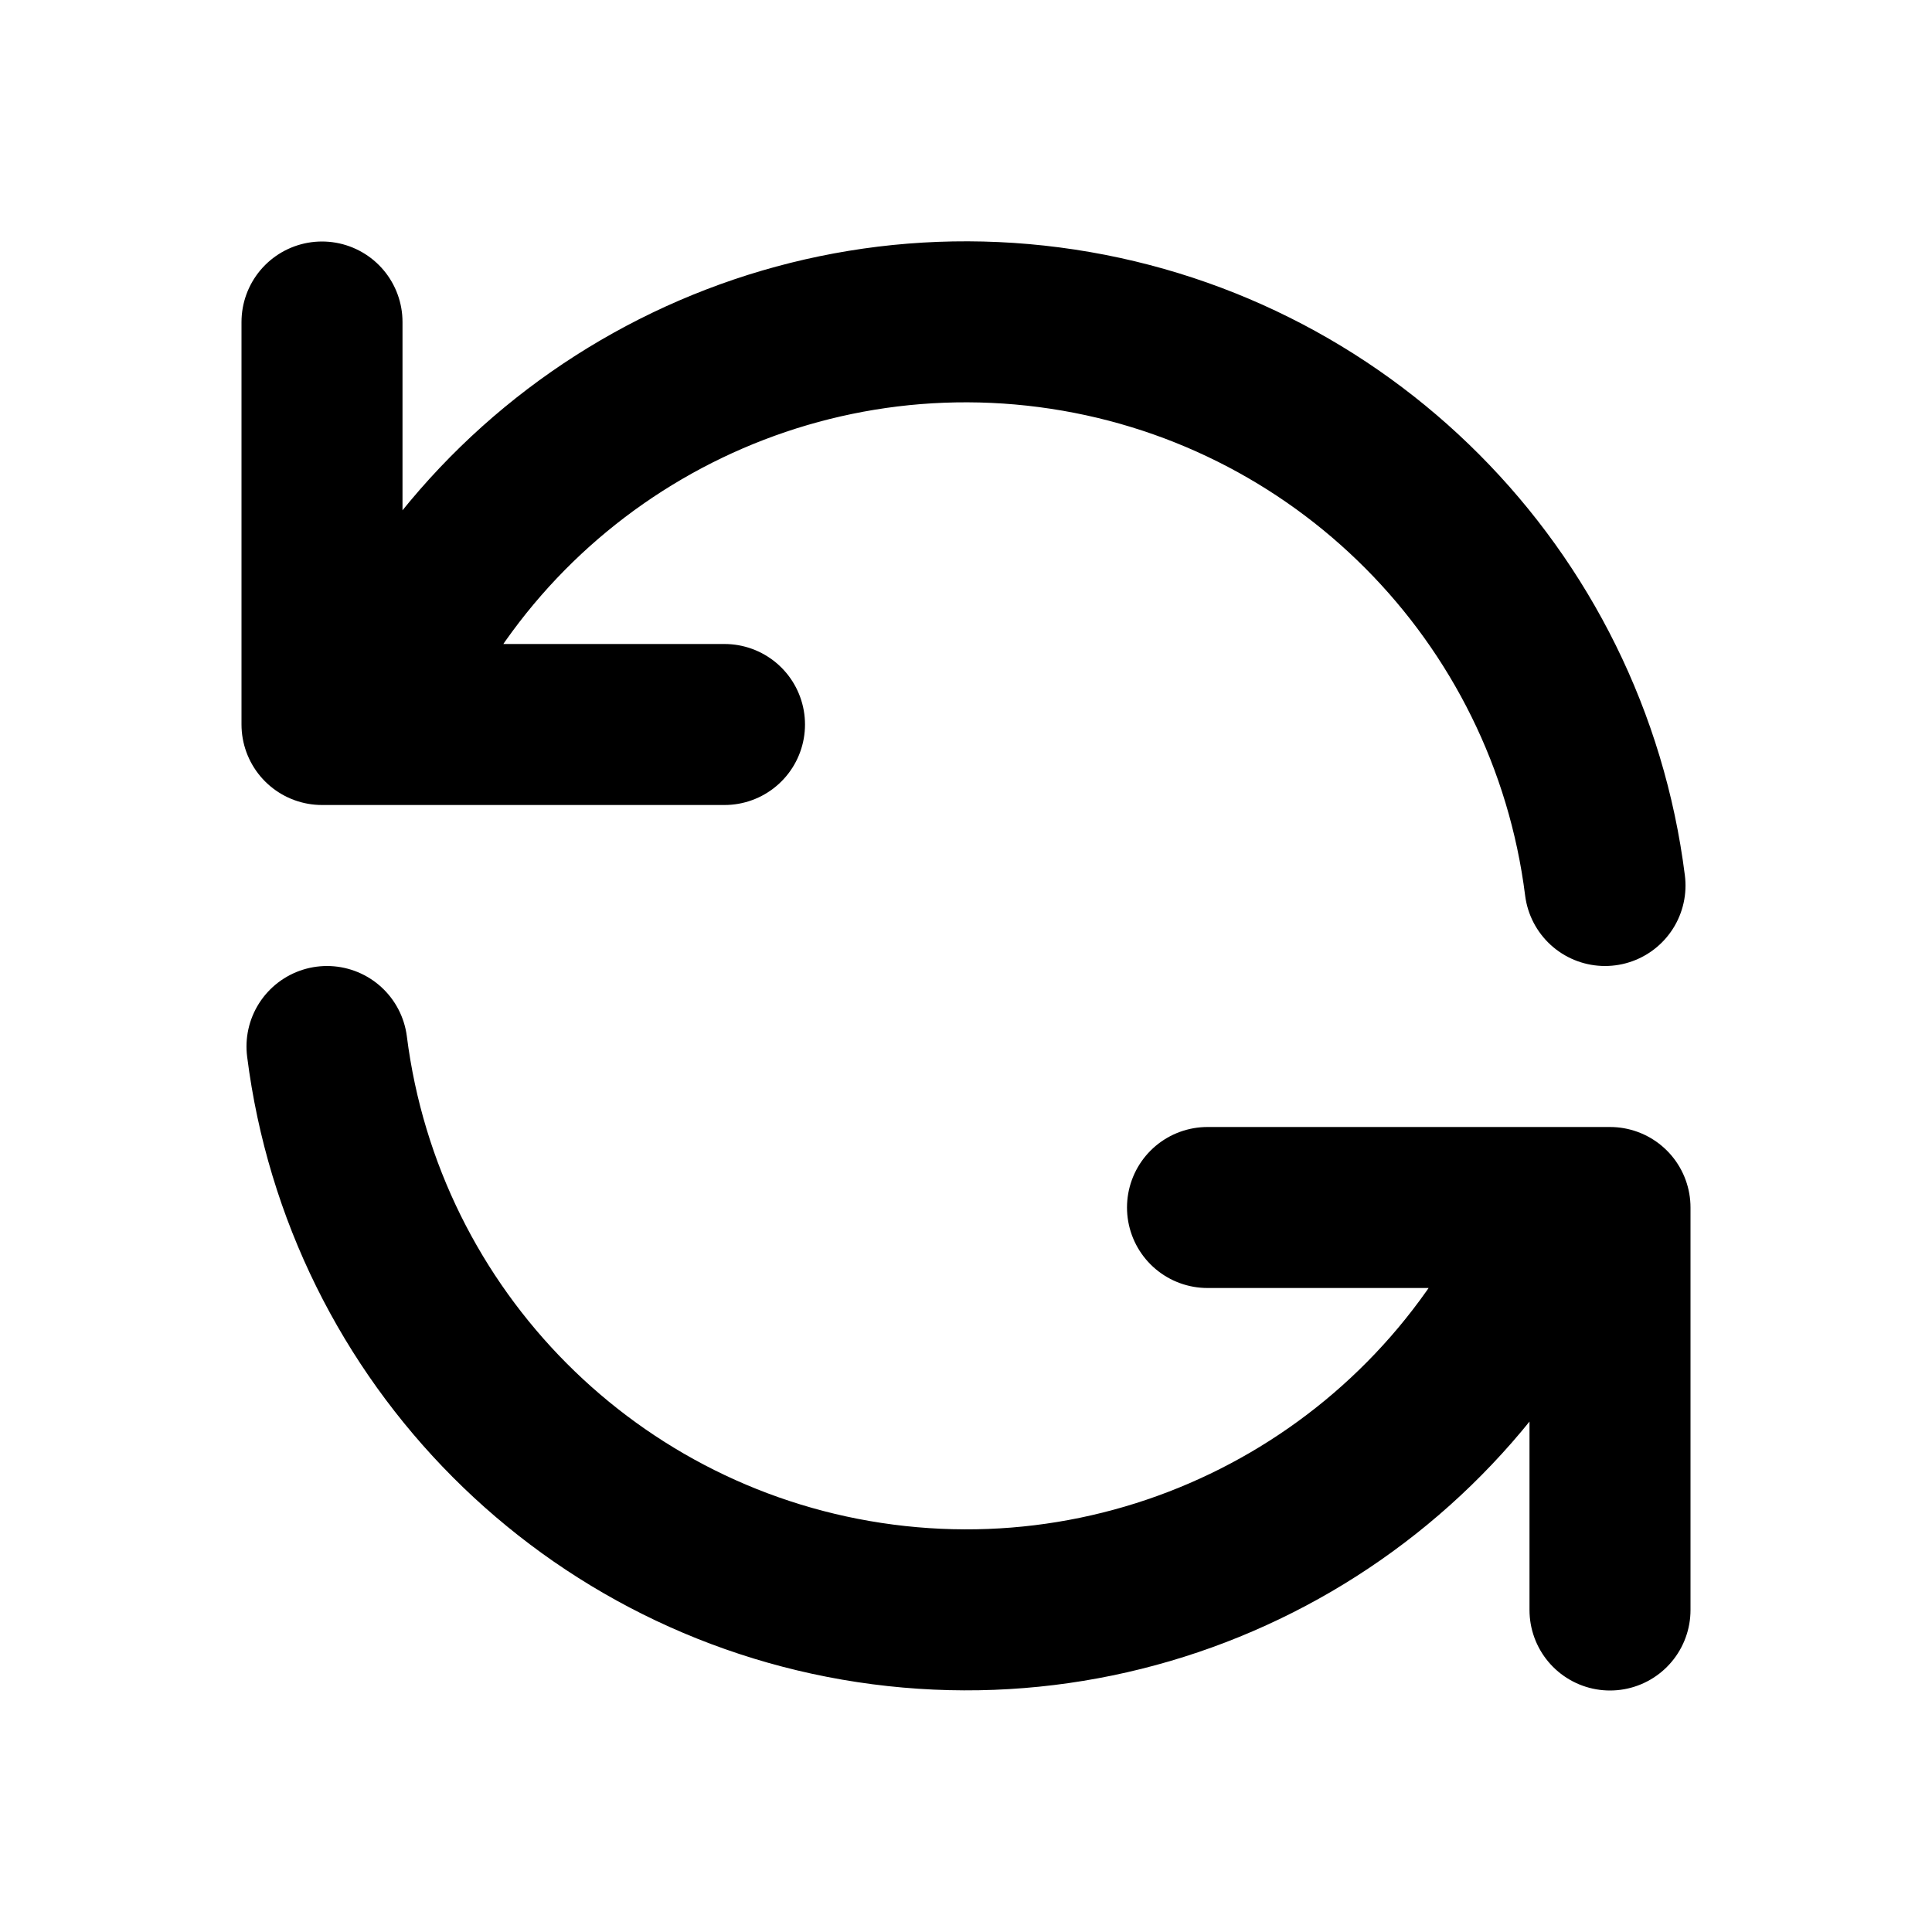
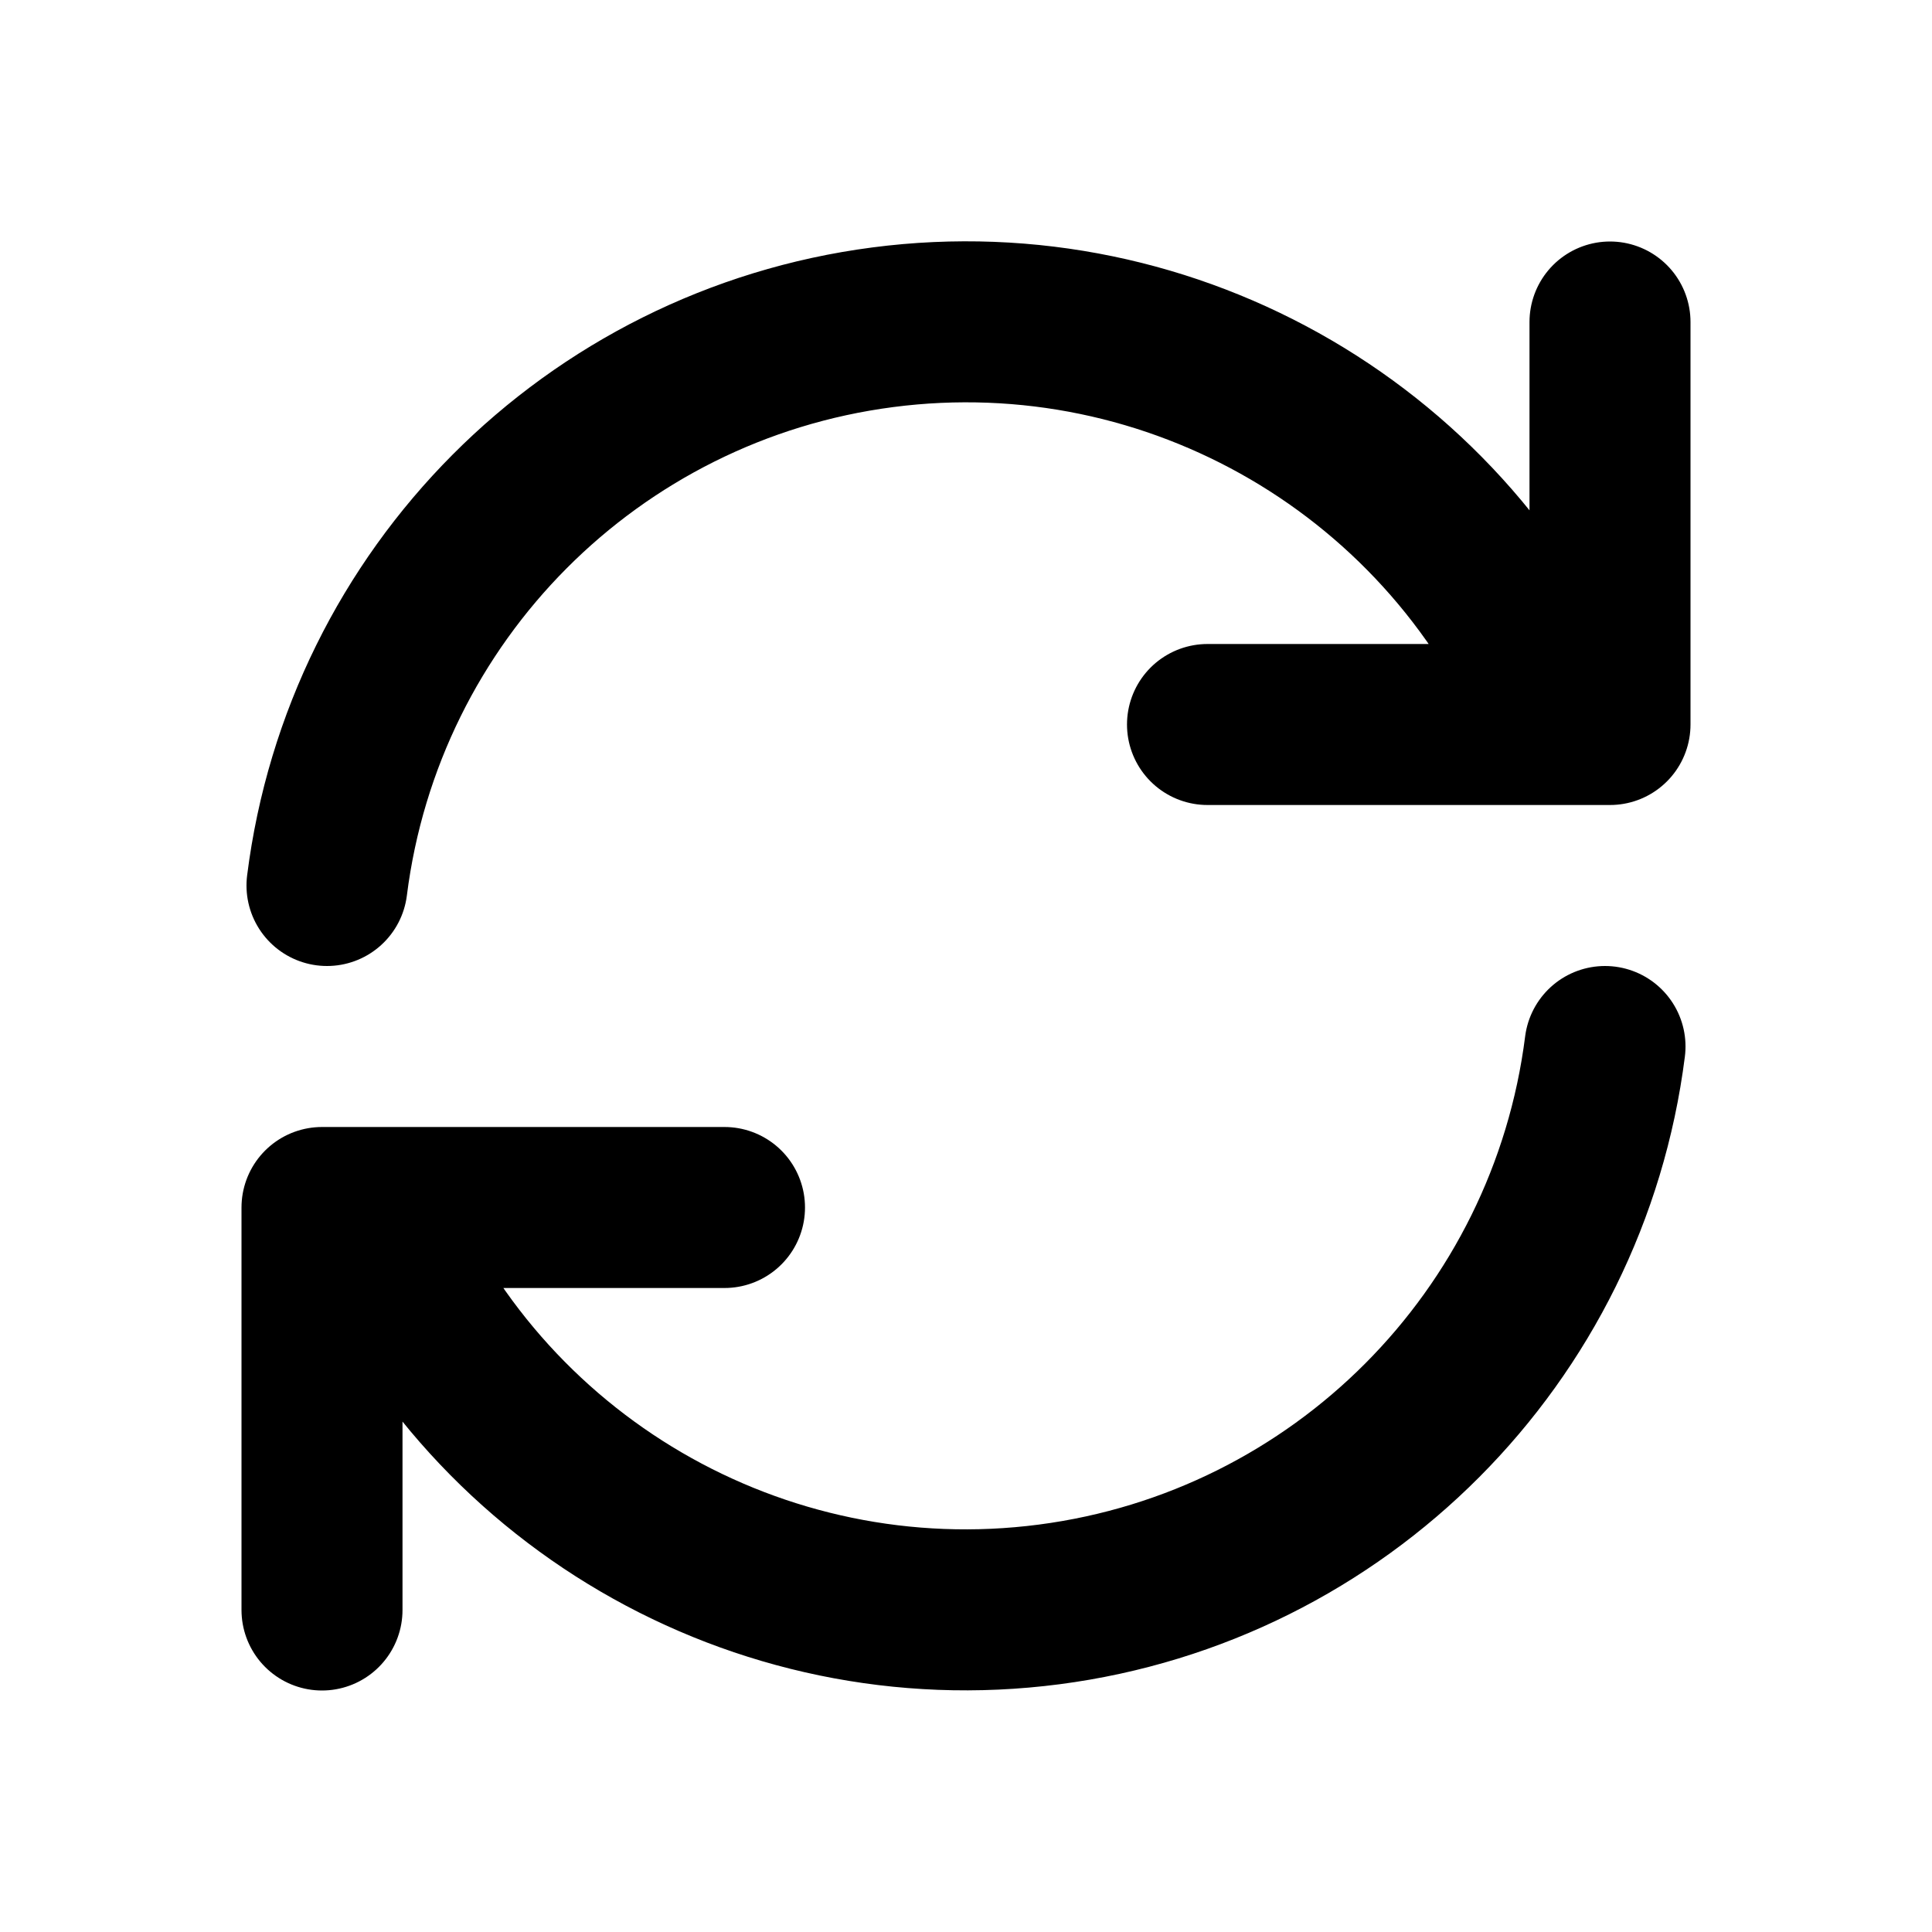
- <svg xmlns="http://www.w3.org/2000/svg" fill="none" viewBox="0 0 24 24" stroke="currentColor">
-   <path stroke-linecap="round" stroke-linejoin="round" stroke-width="2" d="M4 4v5h.582m15.356 2A8.001 8.001 0 004.582 9m0 0H9m11 11v-5h-.581m0 0a8.003 8.003 0 01-15.357-2m15.357 2H15" />
+ <svg xmlns="http://www.w3.org/2000/svg" id="svg12" version="1.1" stroke="currentColor" viewBox="0 0 24 24" fill="none">
+   <defs id="defs16" />
+   <path id="path10" d="M 20,4 V 9 H 19.418 M 4.062,11 A 8.001,8.001 0 0 1 19.418,9 m 0,0 H 15 M 4,20 v -5 h 0.581 m 0,0 A 8.003,8.003 0 0 0 19.938,13 M 4.581,15 H 9" stroke-width="2" stroke-linejoin="round" stroke-linecap="round" />
</svg>
